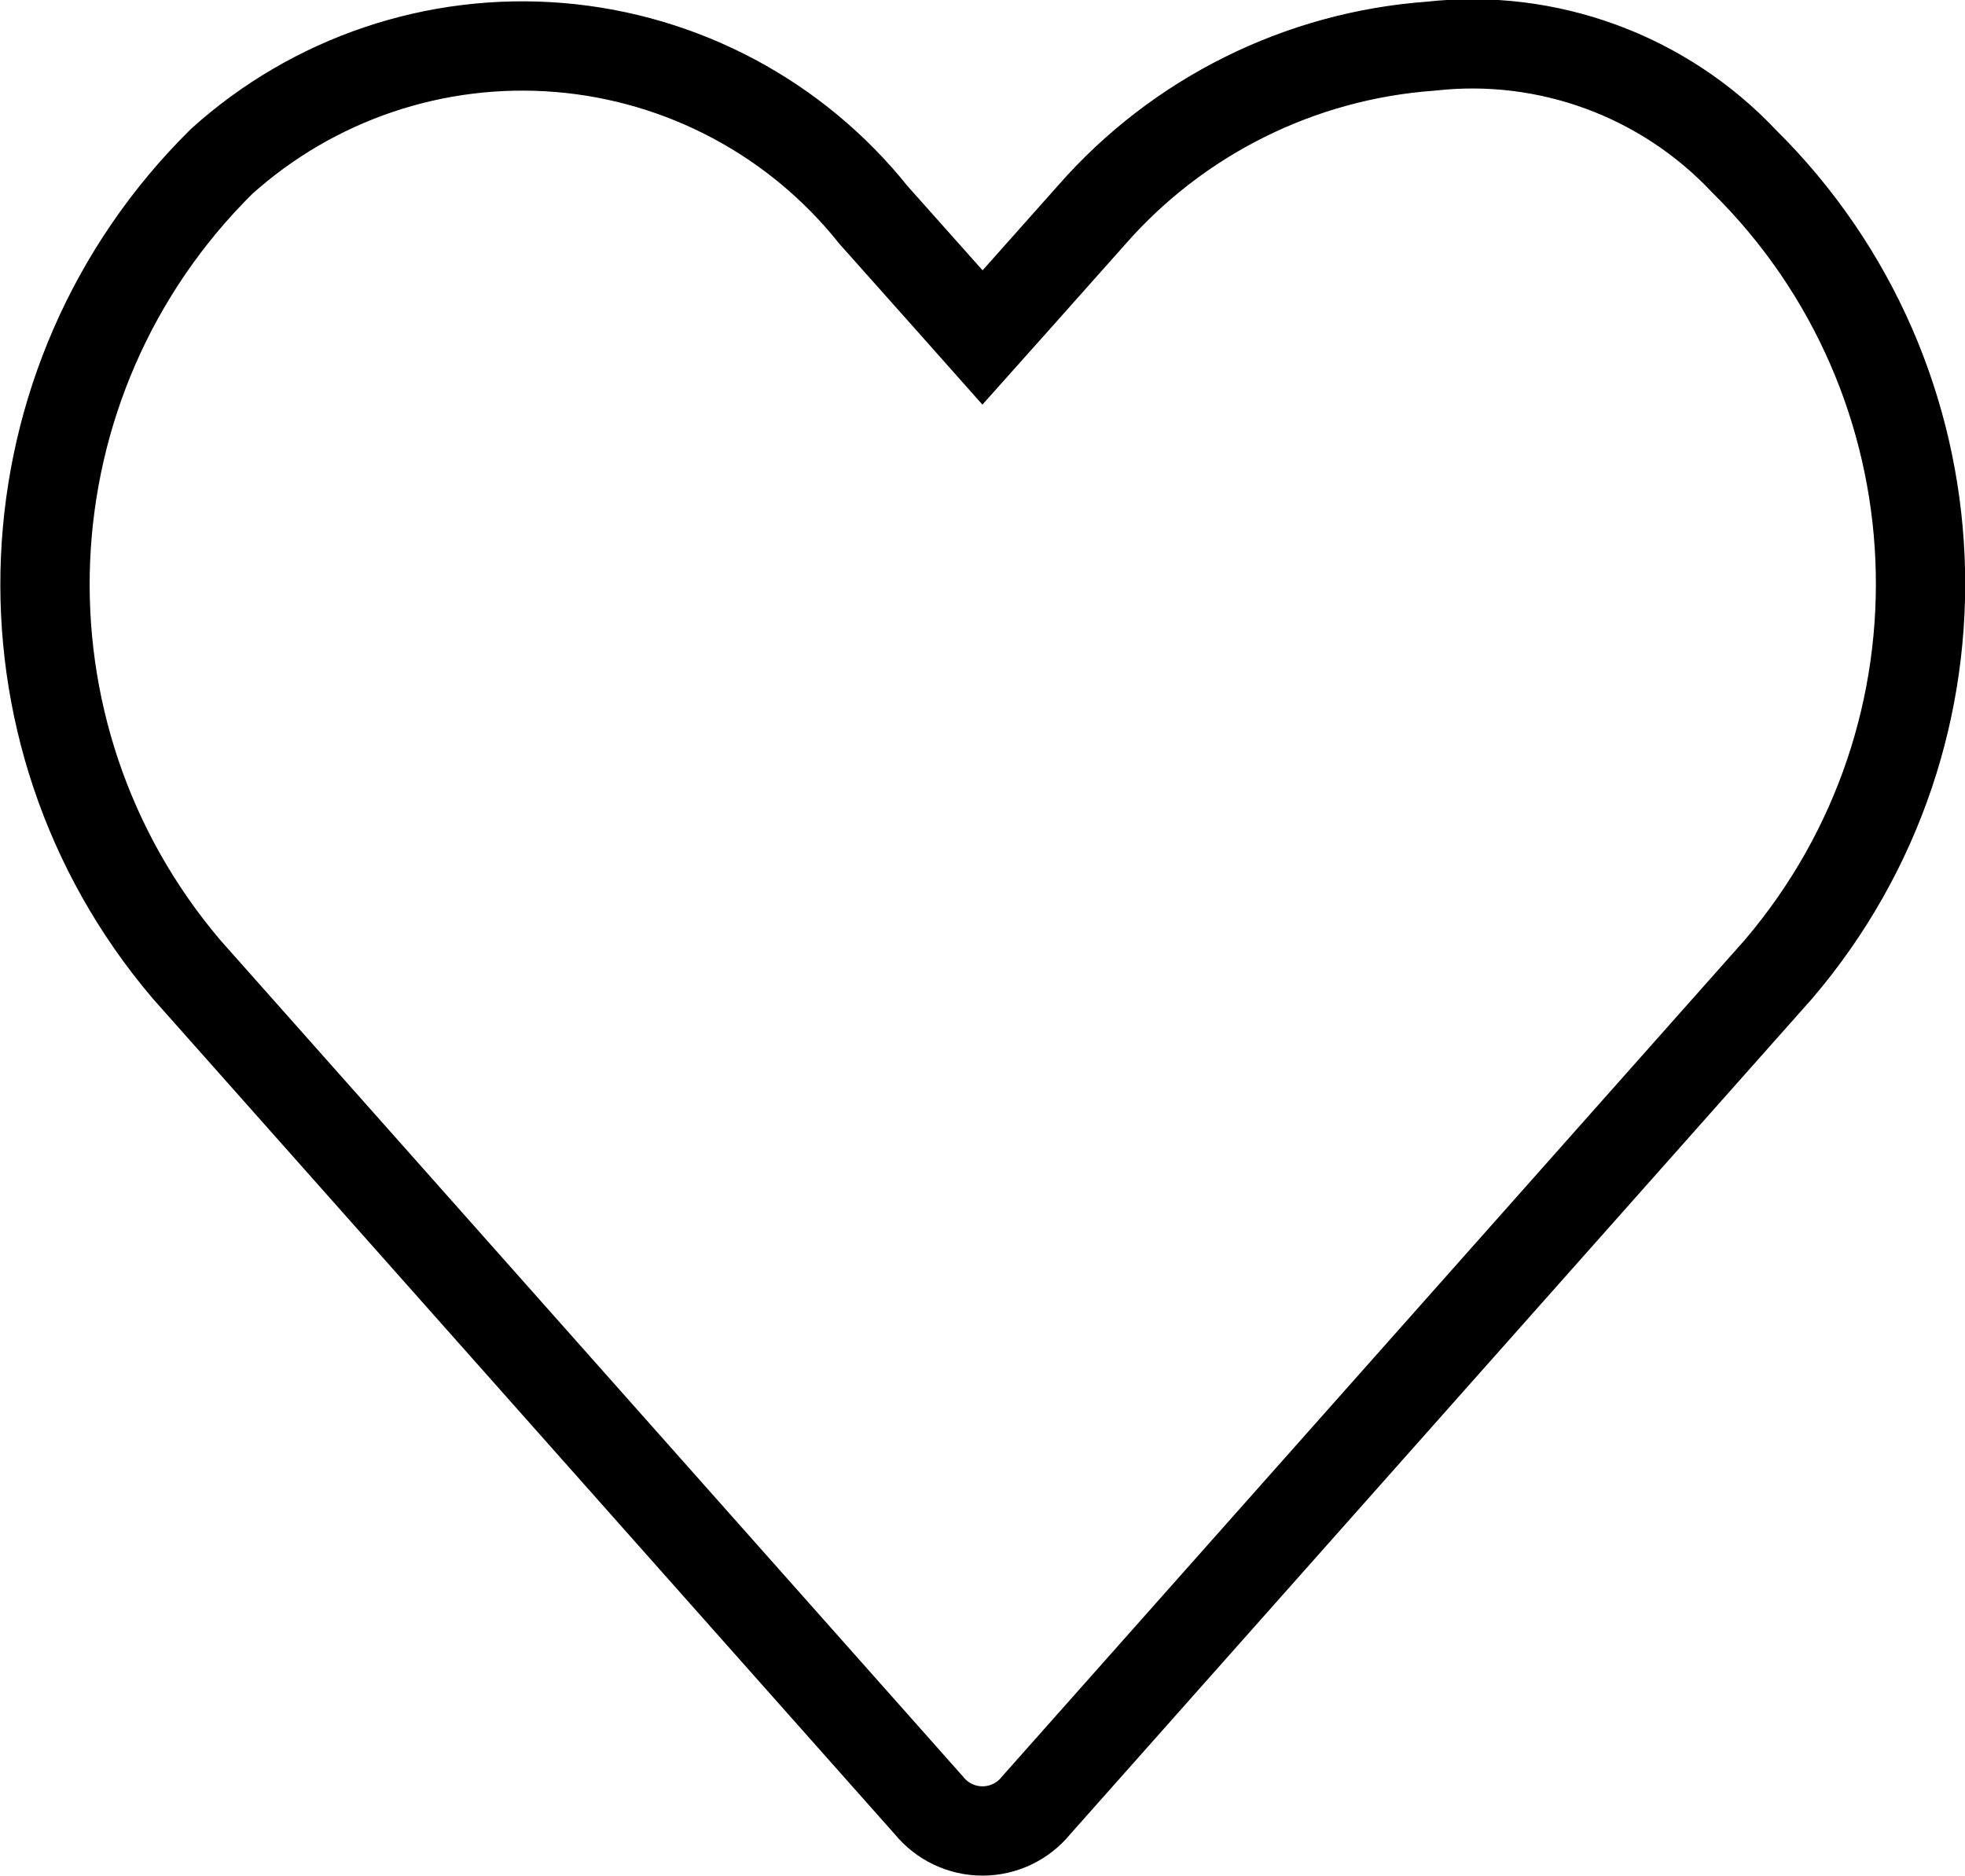
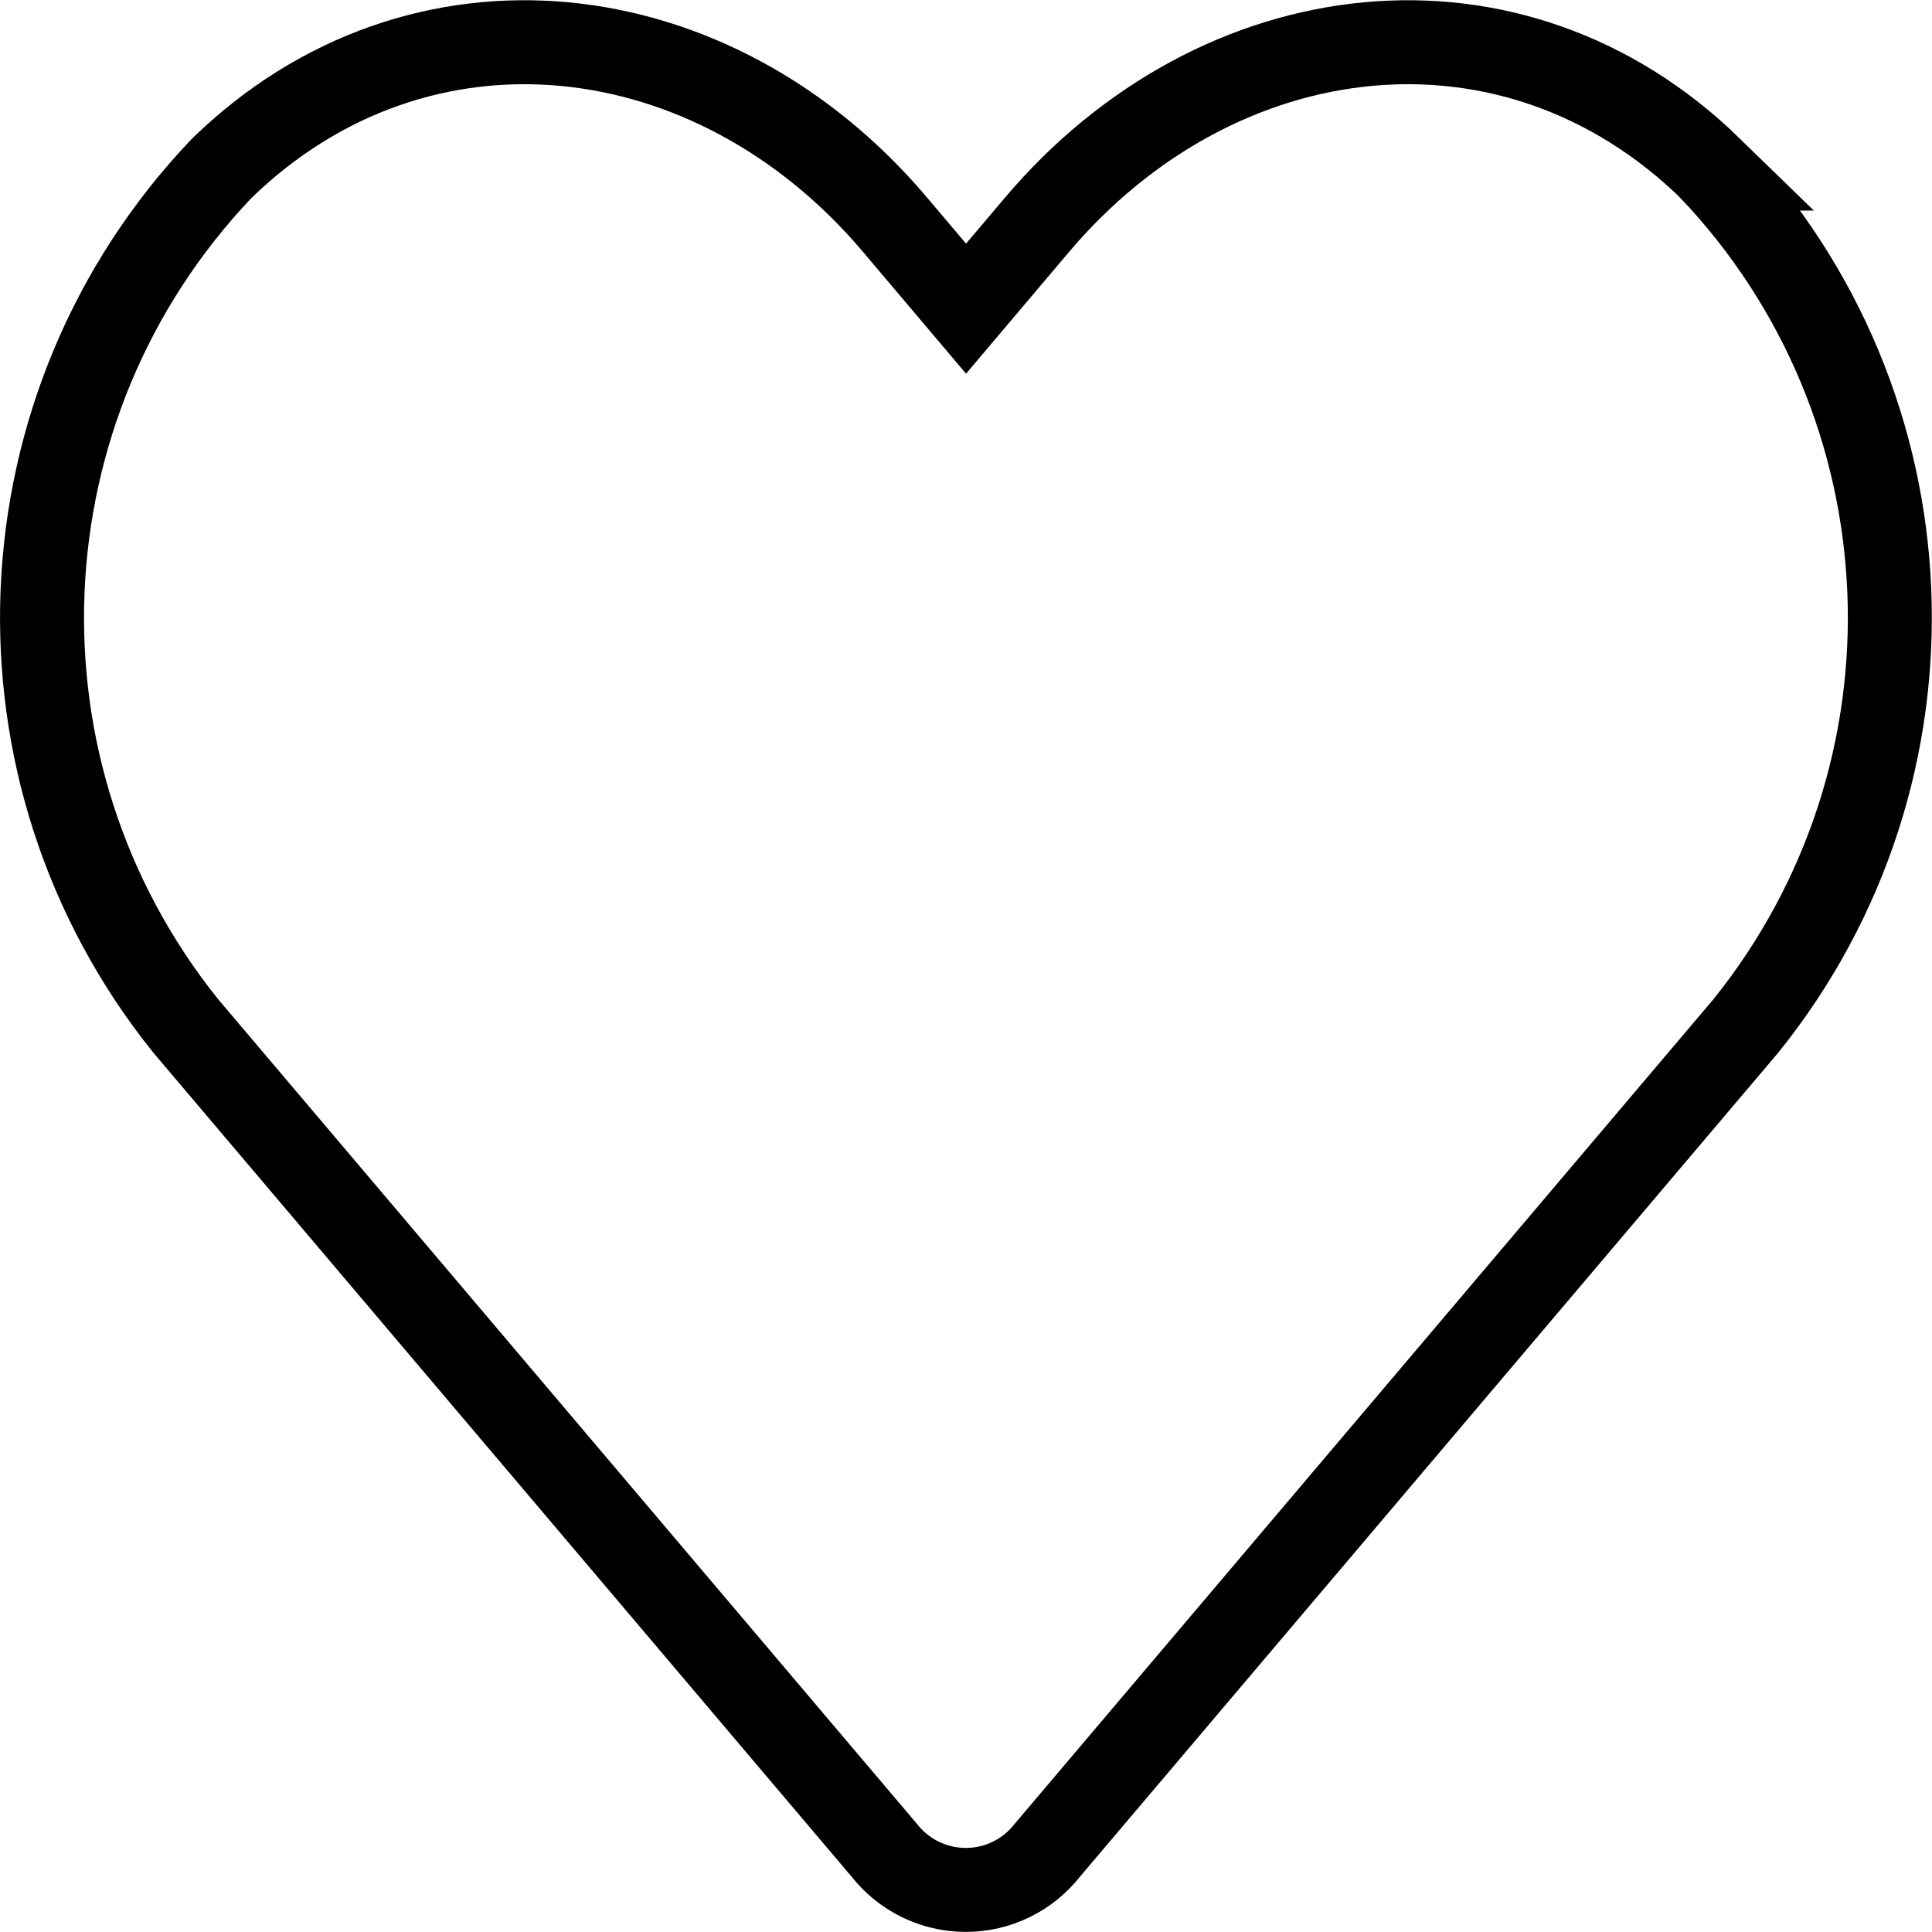
- <svg xmlns="http://www.w3.org/2000/svg" width="22.002" height="21.002" viewBox="0 0 22.002 21.002">
-   <path id="heart" d="M12.221,2.406h0l-.847.952L11,3.777l-.373-.42L9.78,2.406h0a5.031,5.031,0,0,0-7.3-.6,6.658,6.658,0,0,0-.392,9.047L10.4,20.215h0a.772.772,0,0,0,1.2,0h0l8.314-9.365h0A6.653,6.653,0,0,0,19.524,1.8,4.178,4.178,0,0,0,16.019.515,5.582,5.582,0,0,0,12.221,2.406Z" transform="translate(0.001 0.002)" fill="none" stroke="#000" stroke-width="1" />
+ <svg xmlns="http://www.w3.org/2000/svg" width="23.002" height="23.003" viewBox="0 0 23.002 23.003">
+   <path d="M19.864,3.752c-2.355-2.293-5.857-1.881-8.018.668l-.846,1-.846-1C8,1.871,4.49,1.459,2.135,3.752A7.76,7.76,0,0,0,1.71,13.961l8.314,9.811a1.234,1.234,0,0,0,1.946,0l8.314-9.811a7.755,7.755,0,0,0-.421-10.209Z" transform="translate(0.502 -1.745)" fill="none" stroke="#000" stroke-width="1" />
</svg>
